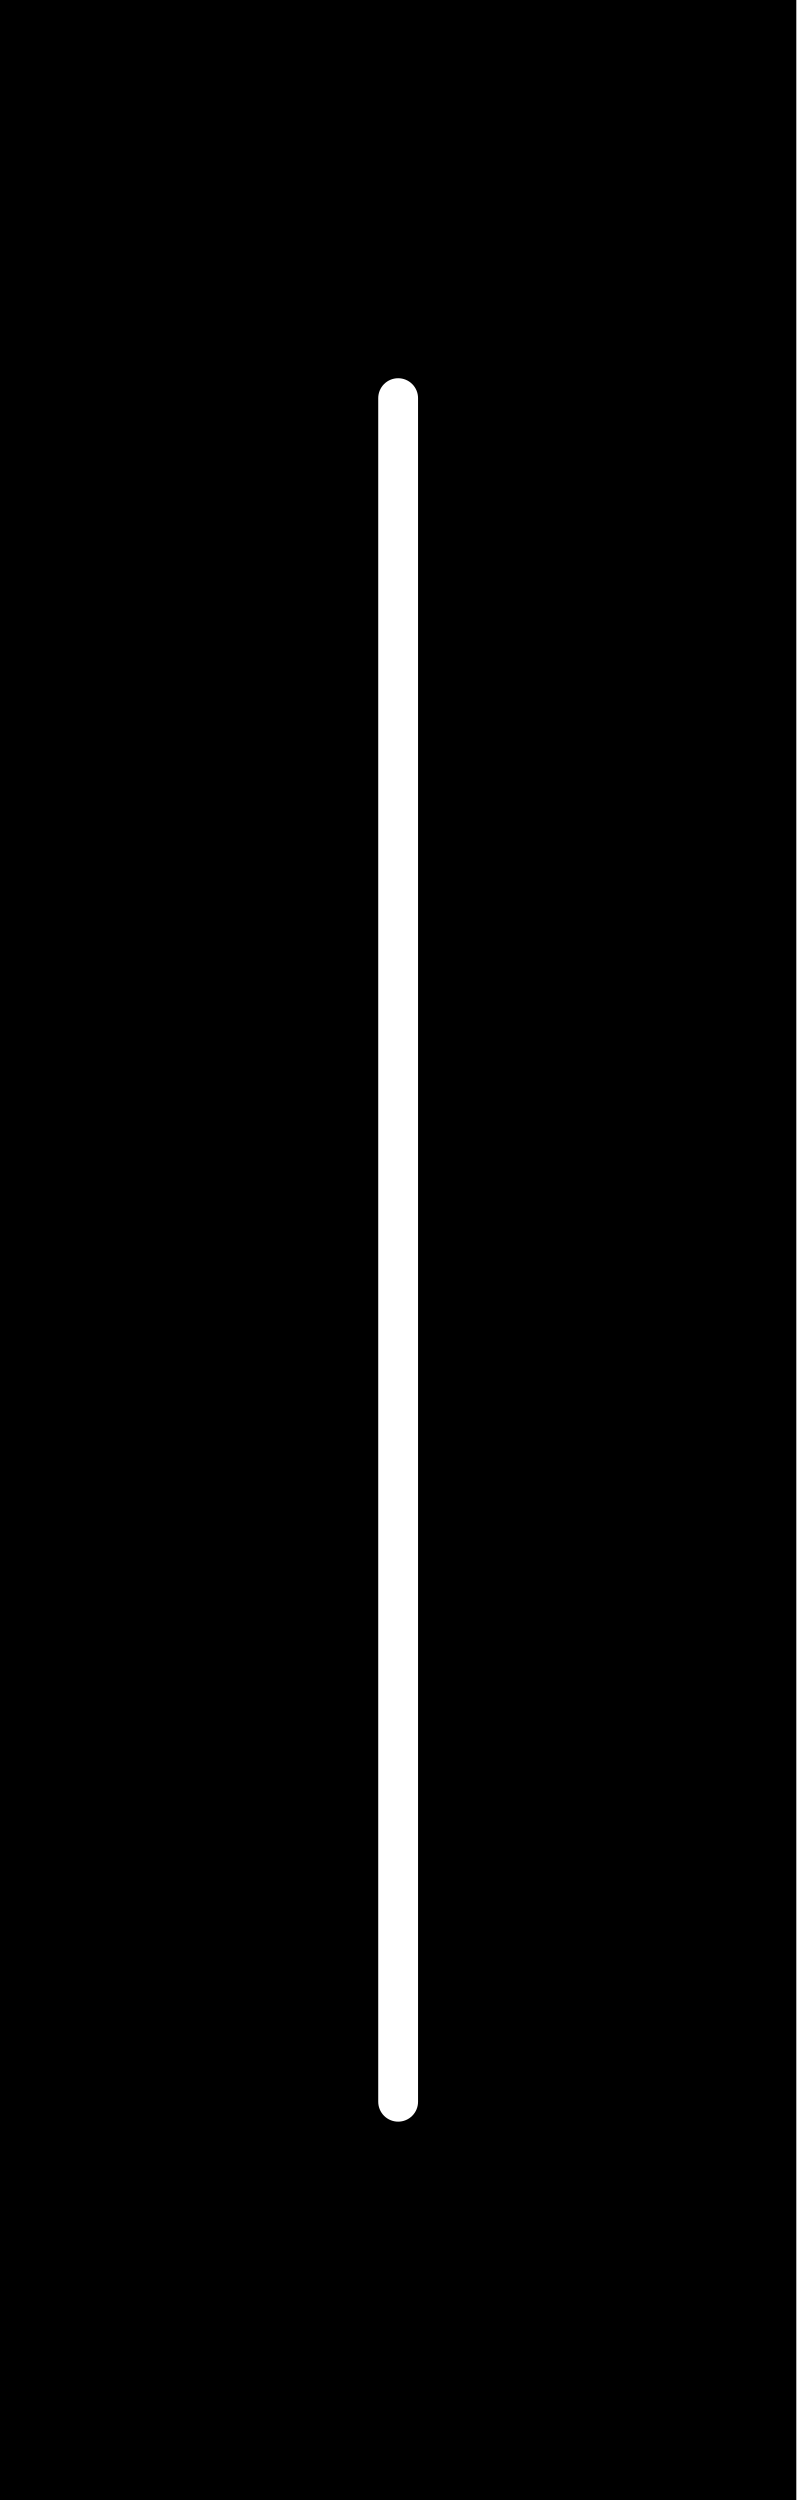
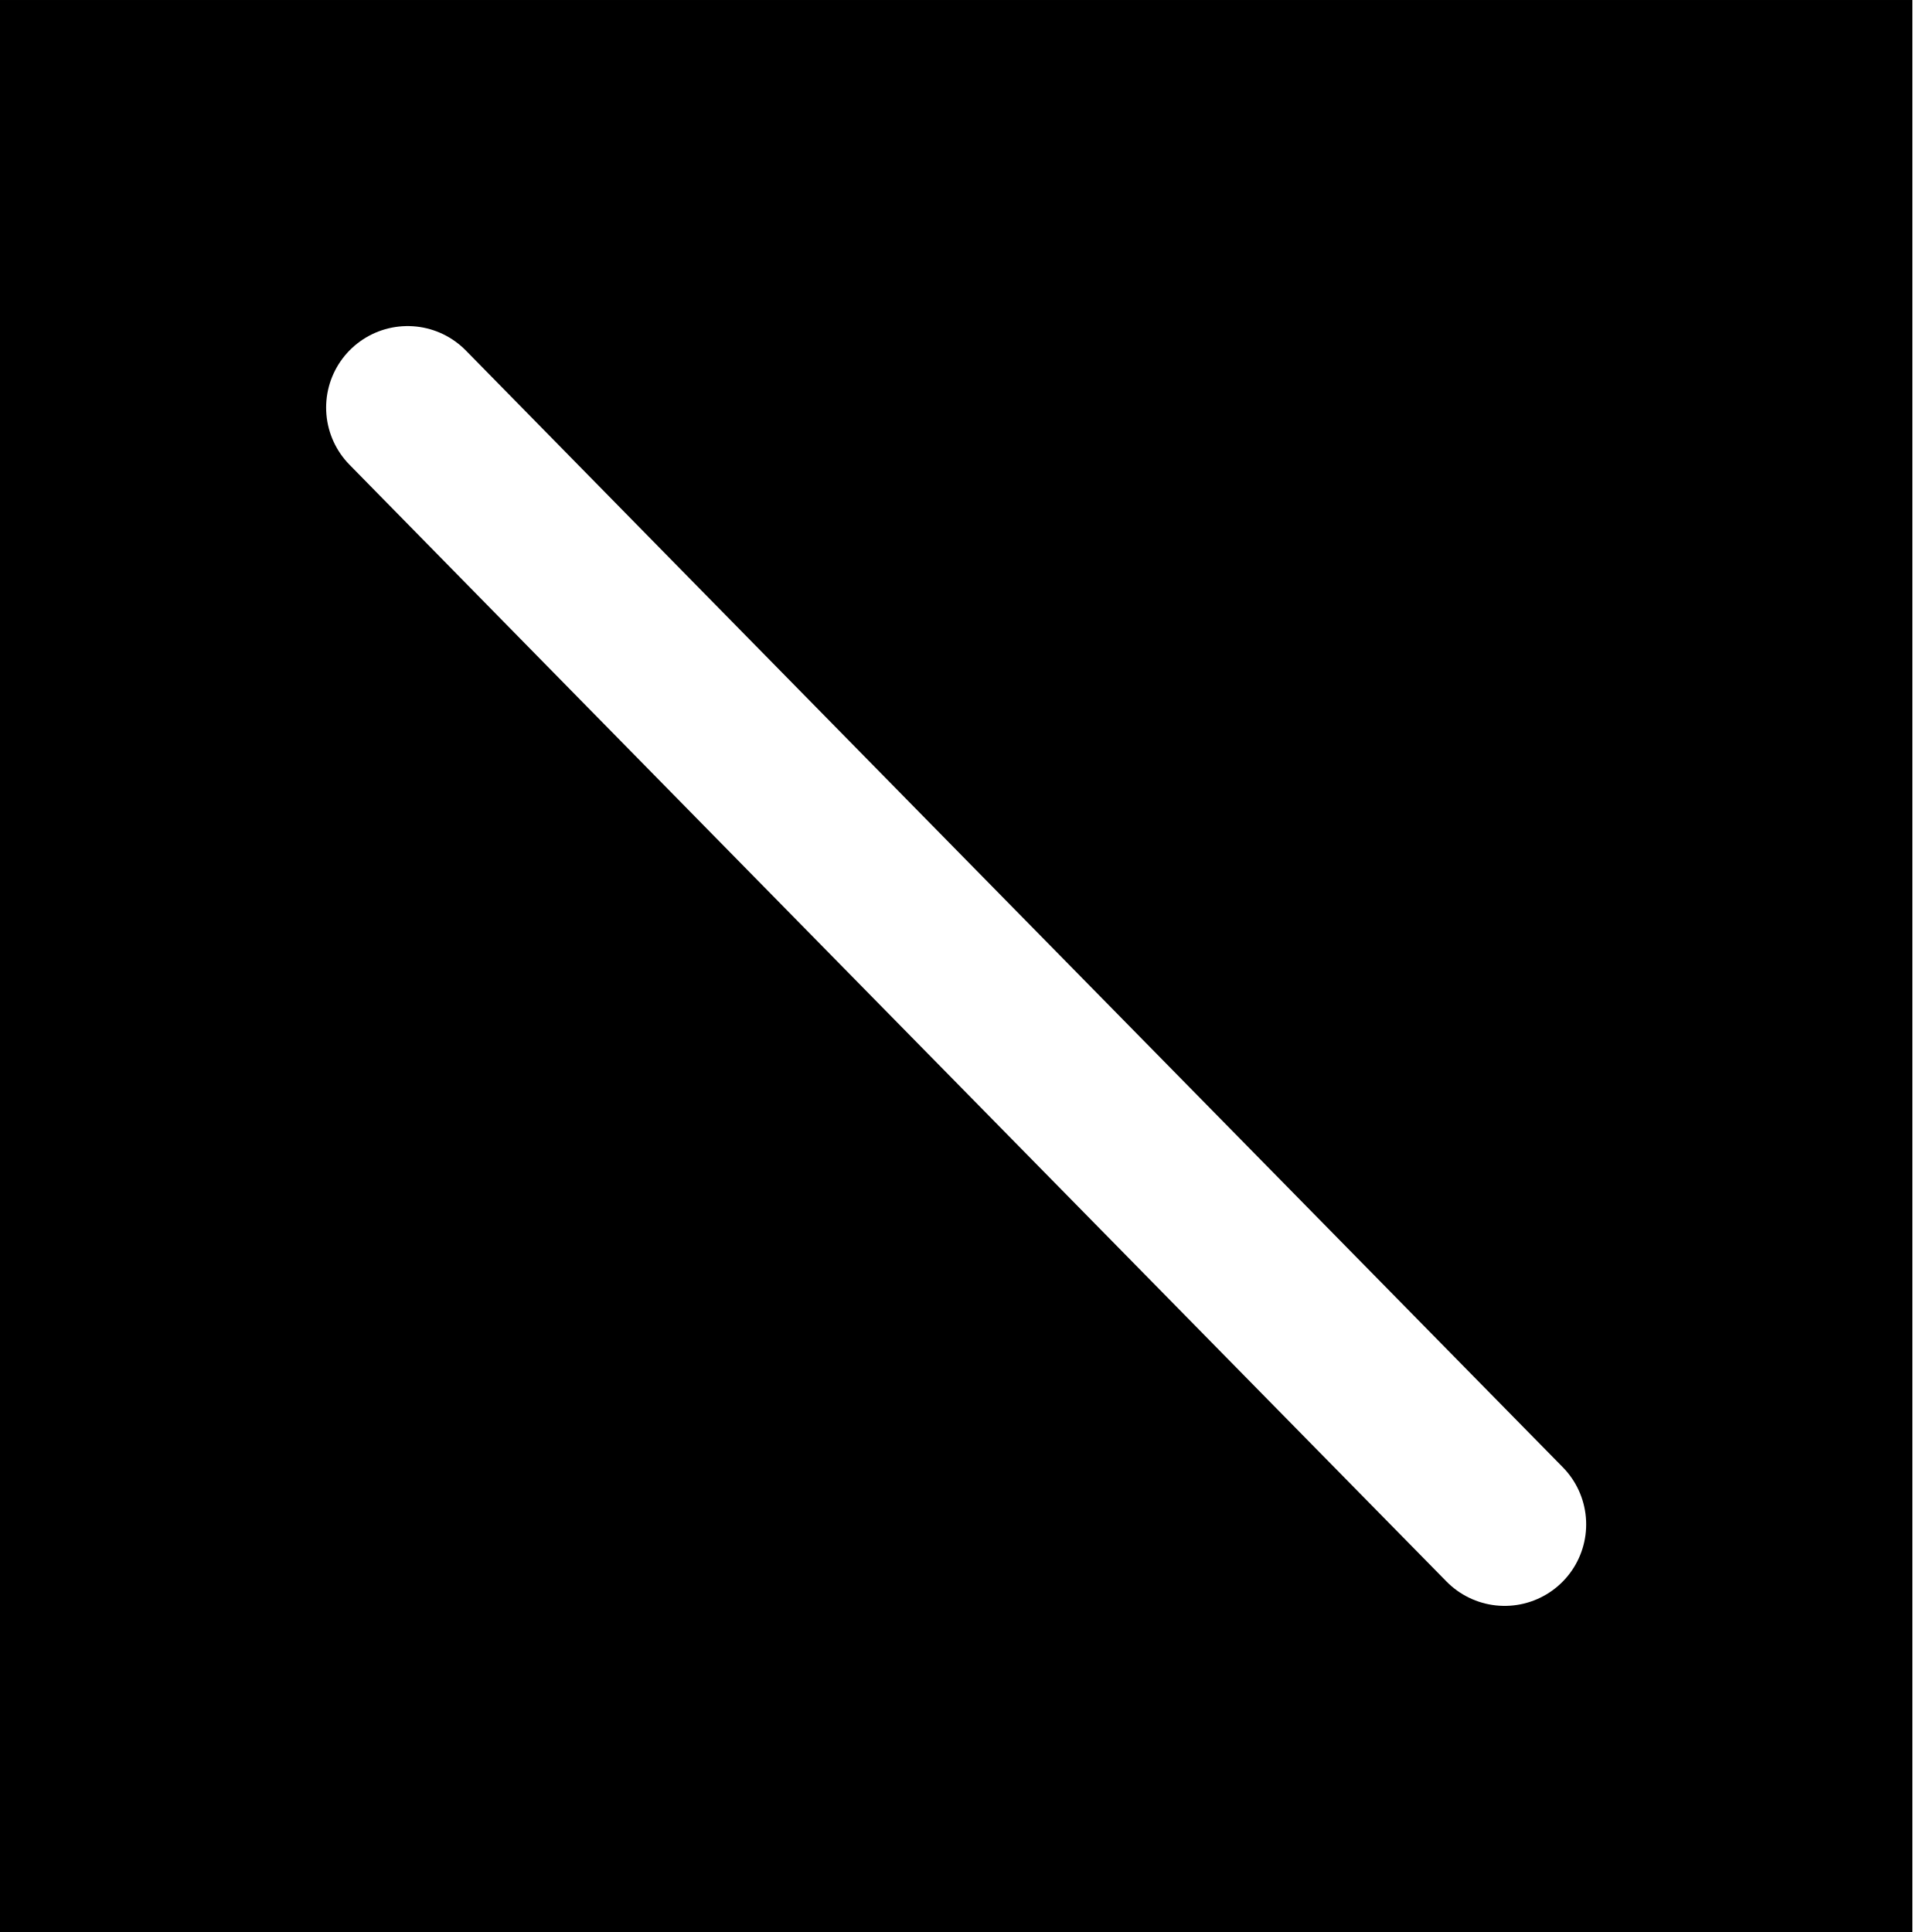
- <svg xmlns="http://www.w3.org/2000/svg" version="1.1" viewBox="0 0 20 62.793" width="60" height="188.378">
+ <svg xmlns="http://www.w3.org/2000/svg" version="1.1" viewBox="0 0 46.91 47.401" width="140.729" height="142.203">
  <defs>
    <style class="style-fonts">
      </style>
  </defs>
-   <rect x="0" y="0" width="20" height="62.793" fill="#000" />
+   <rect x="0" y="0" width="46.91" height="47.401" fill="#000" />
  <g stroke-linecap="round">
-     <g transform="translate(10 10) rotate(0 0 21.39633)">
-       <path d="M0 0 C0 7.13, 0 35.66, 0 42.79 M0 0 C0 7.13, 0 35.66, 0 42.79" stroke="#ffffff" stroke-width="1" fill="none" />
+     <g transform="translate(10 10) rotate(0 13.45476 13.70058)">
+       <path d="M0 0 C4.48 4.57, 22.42 22.83, 26.91 27.4 M0 0 C4.48 4.57, 22.42 22.83, 26.91 27.4" stroke="#ffffff" stroke-width="4" fill="none" />
    </g>
  </g>
  <mask />
</svg>
